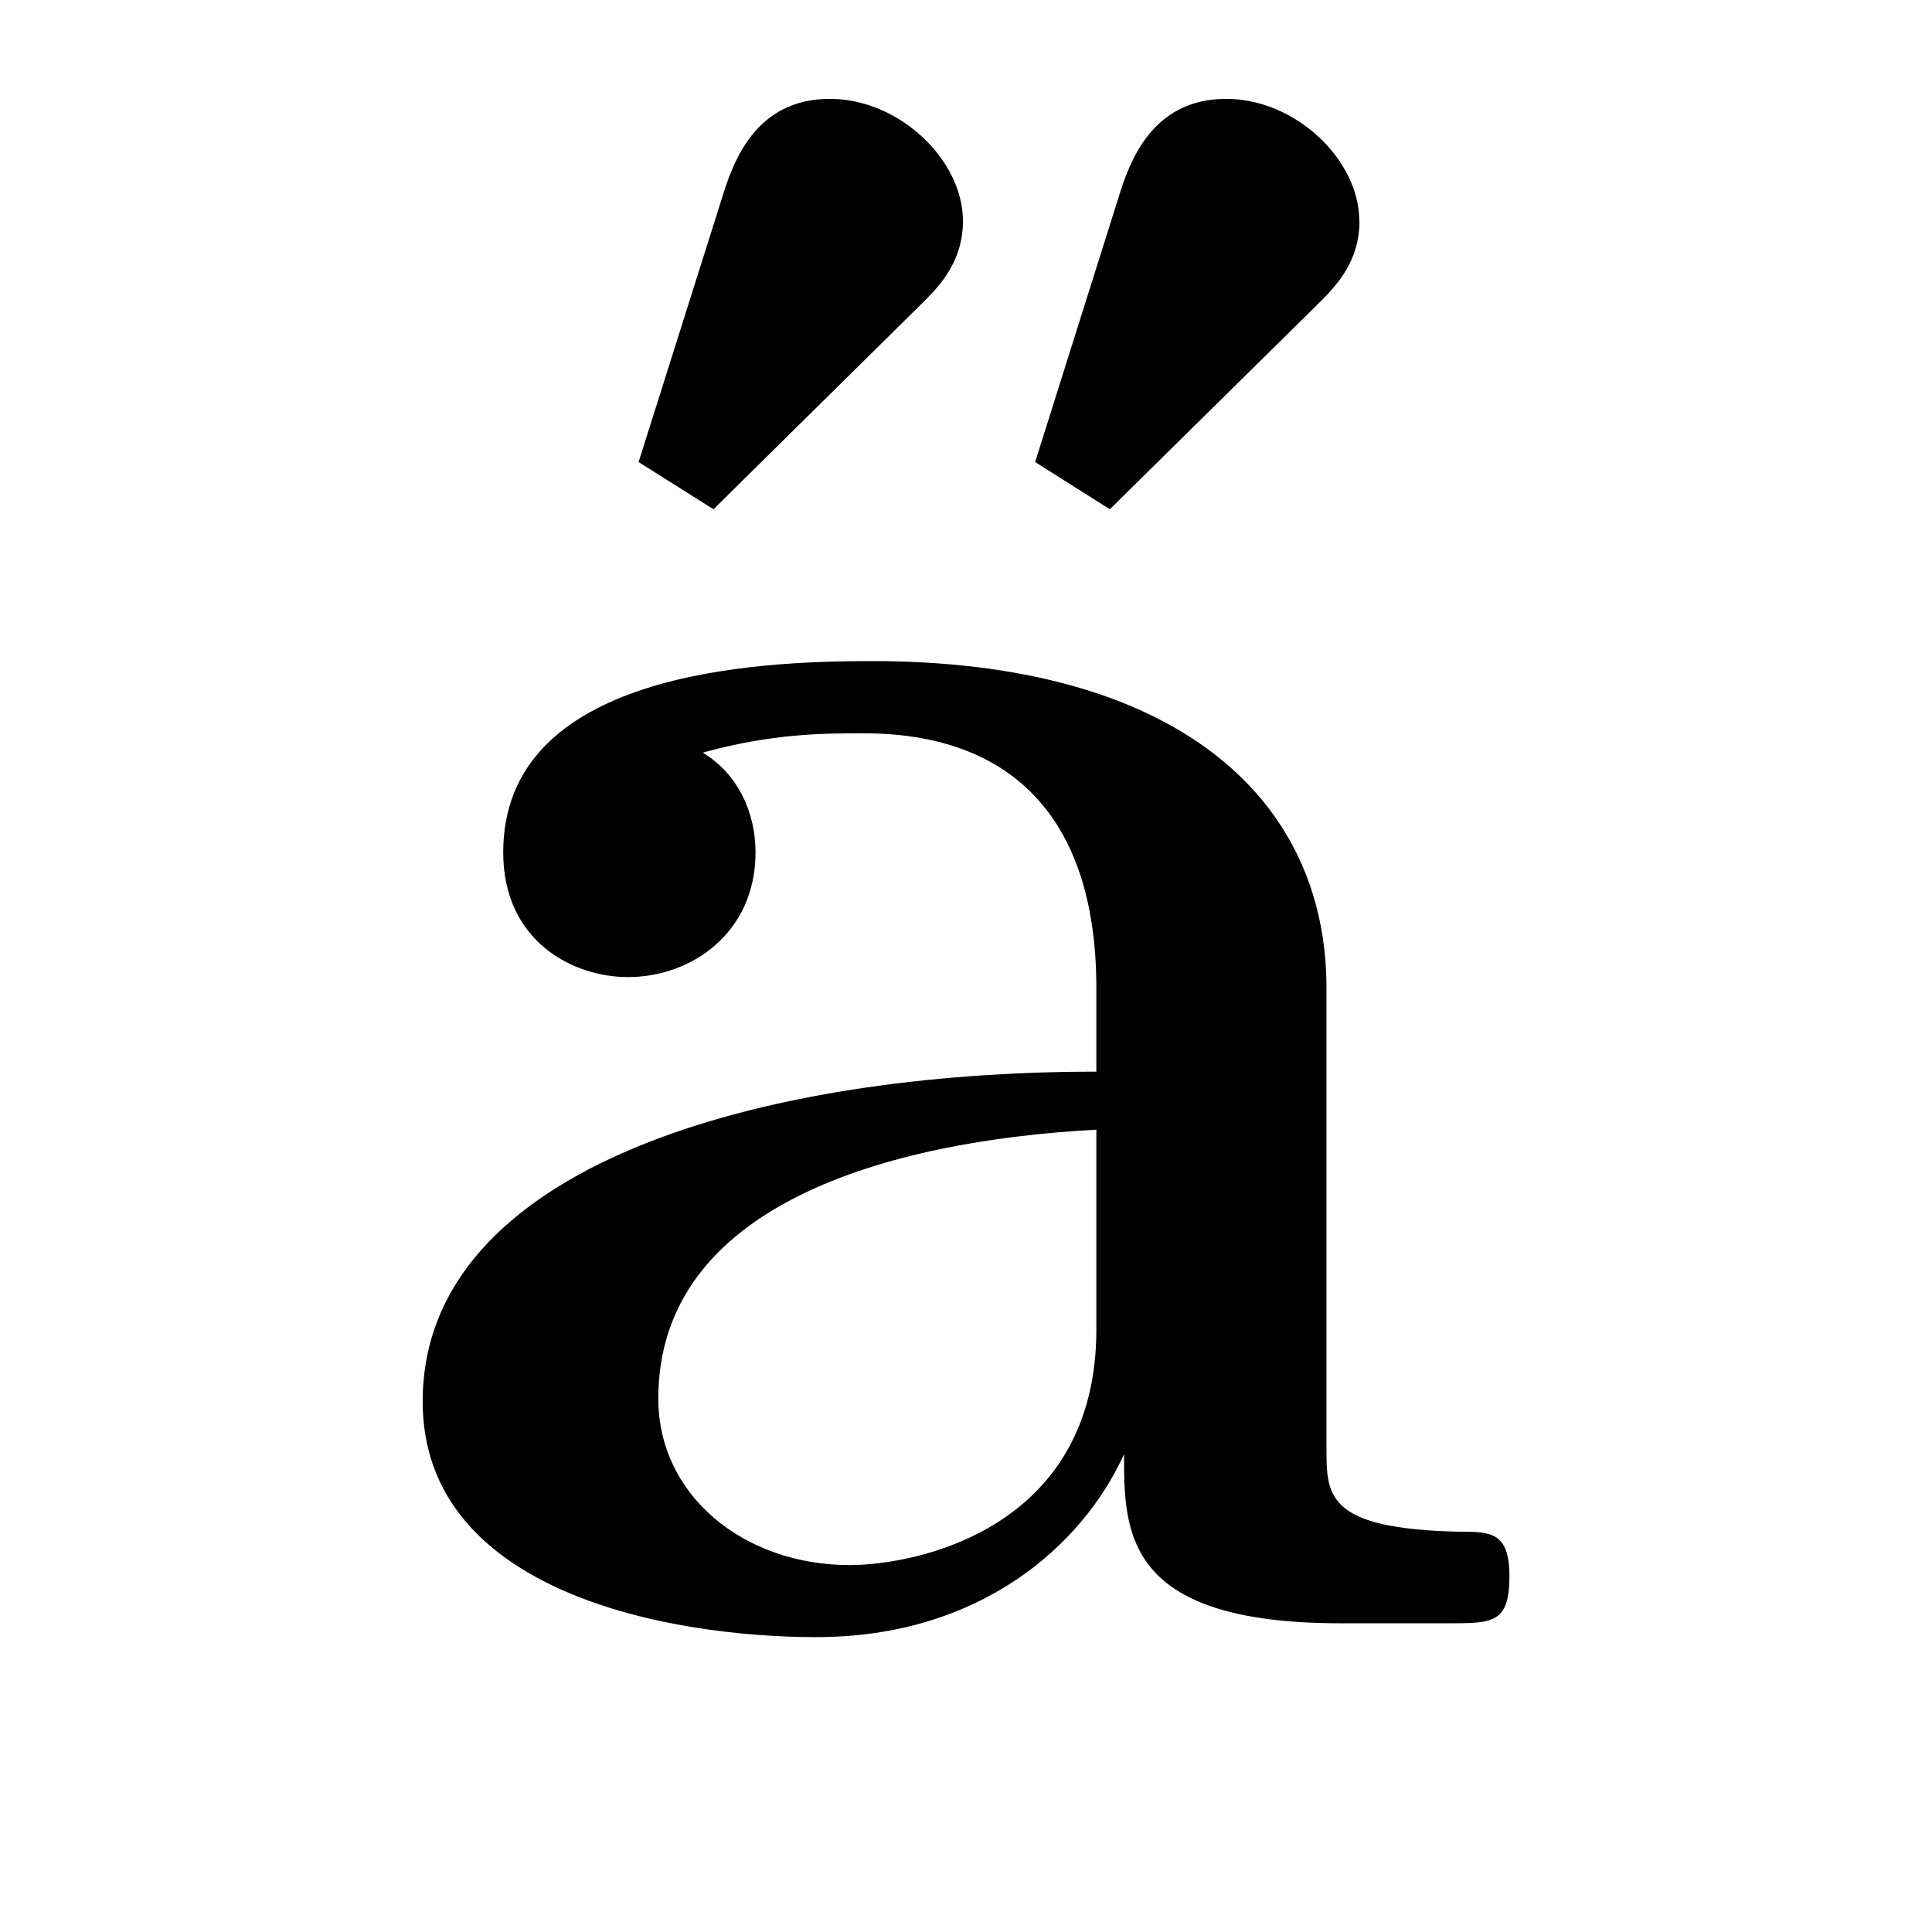
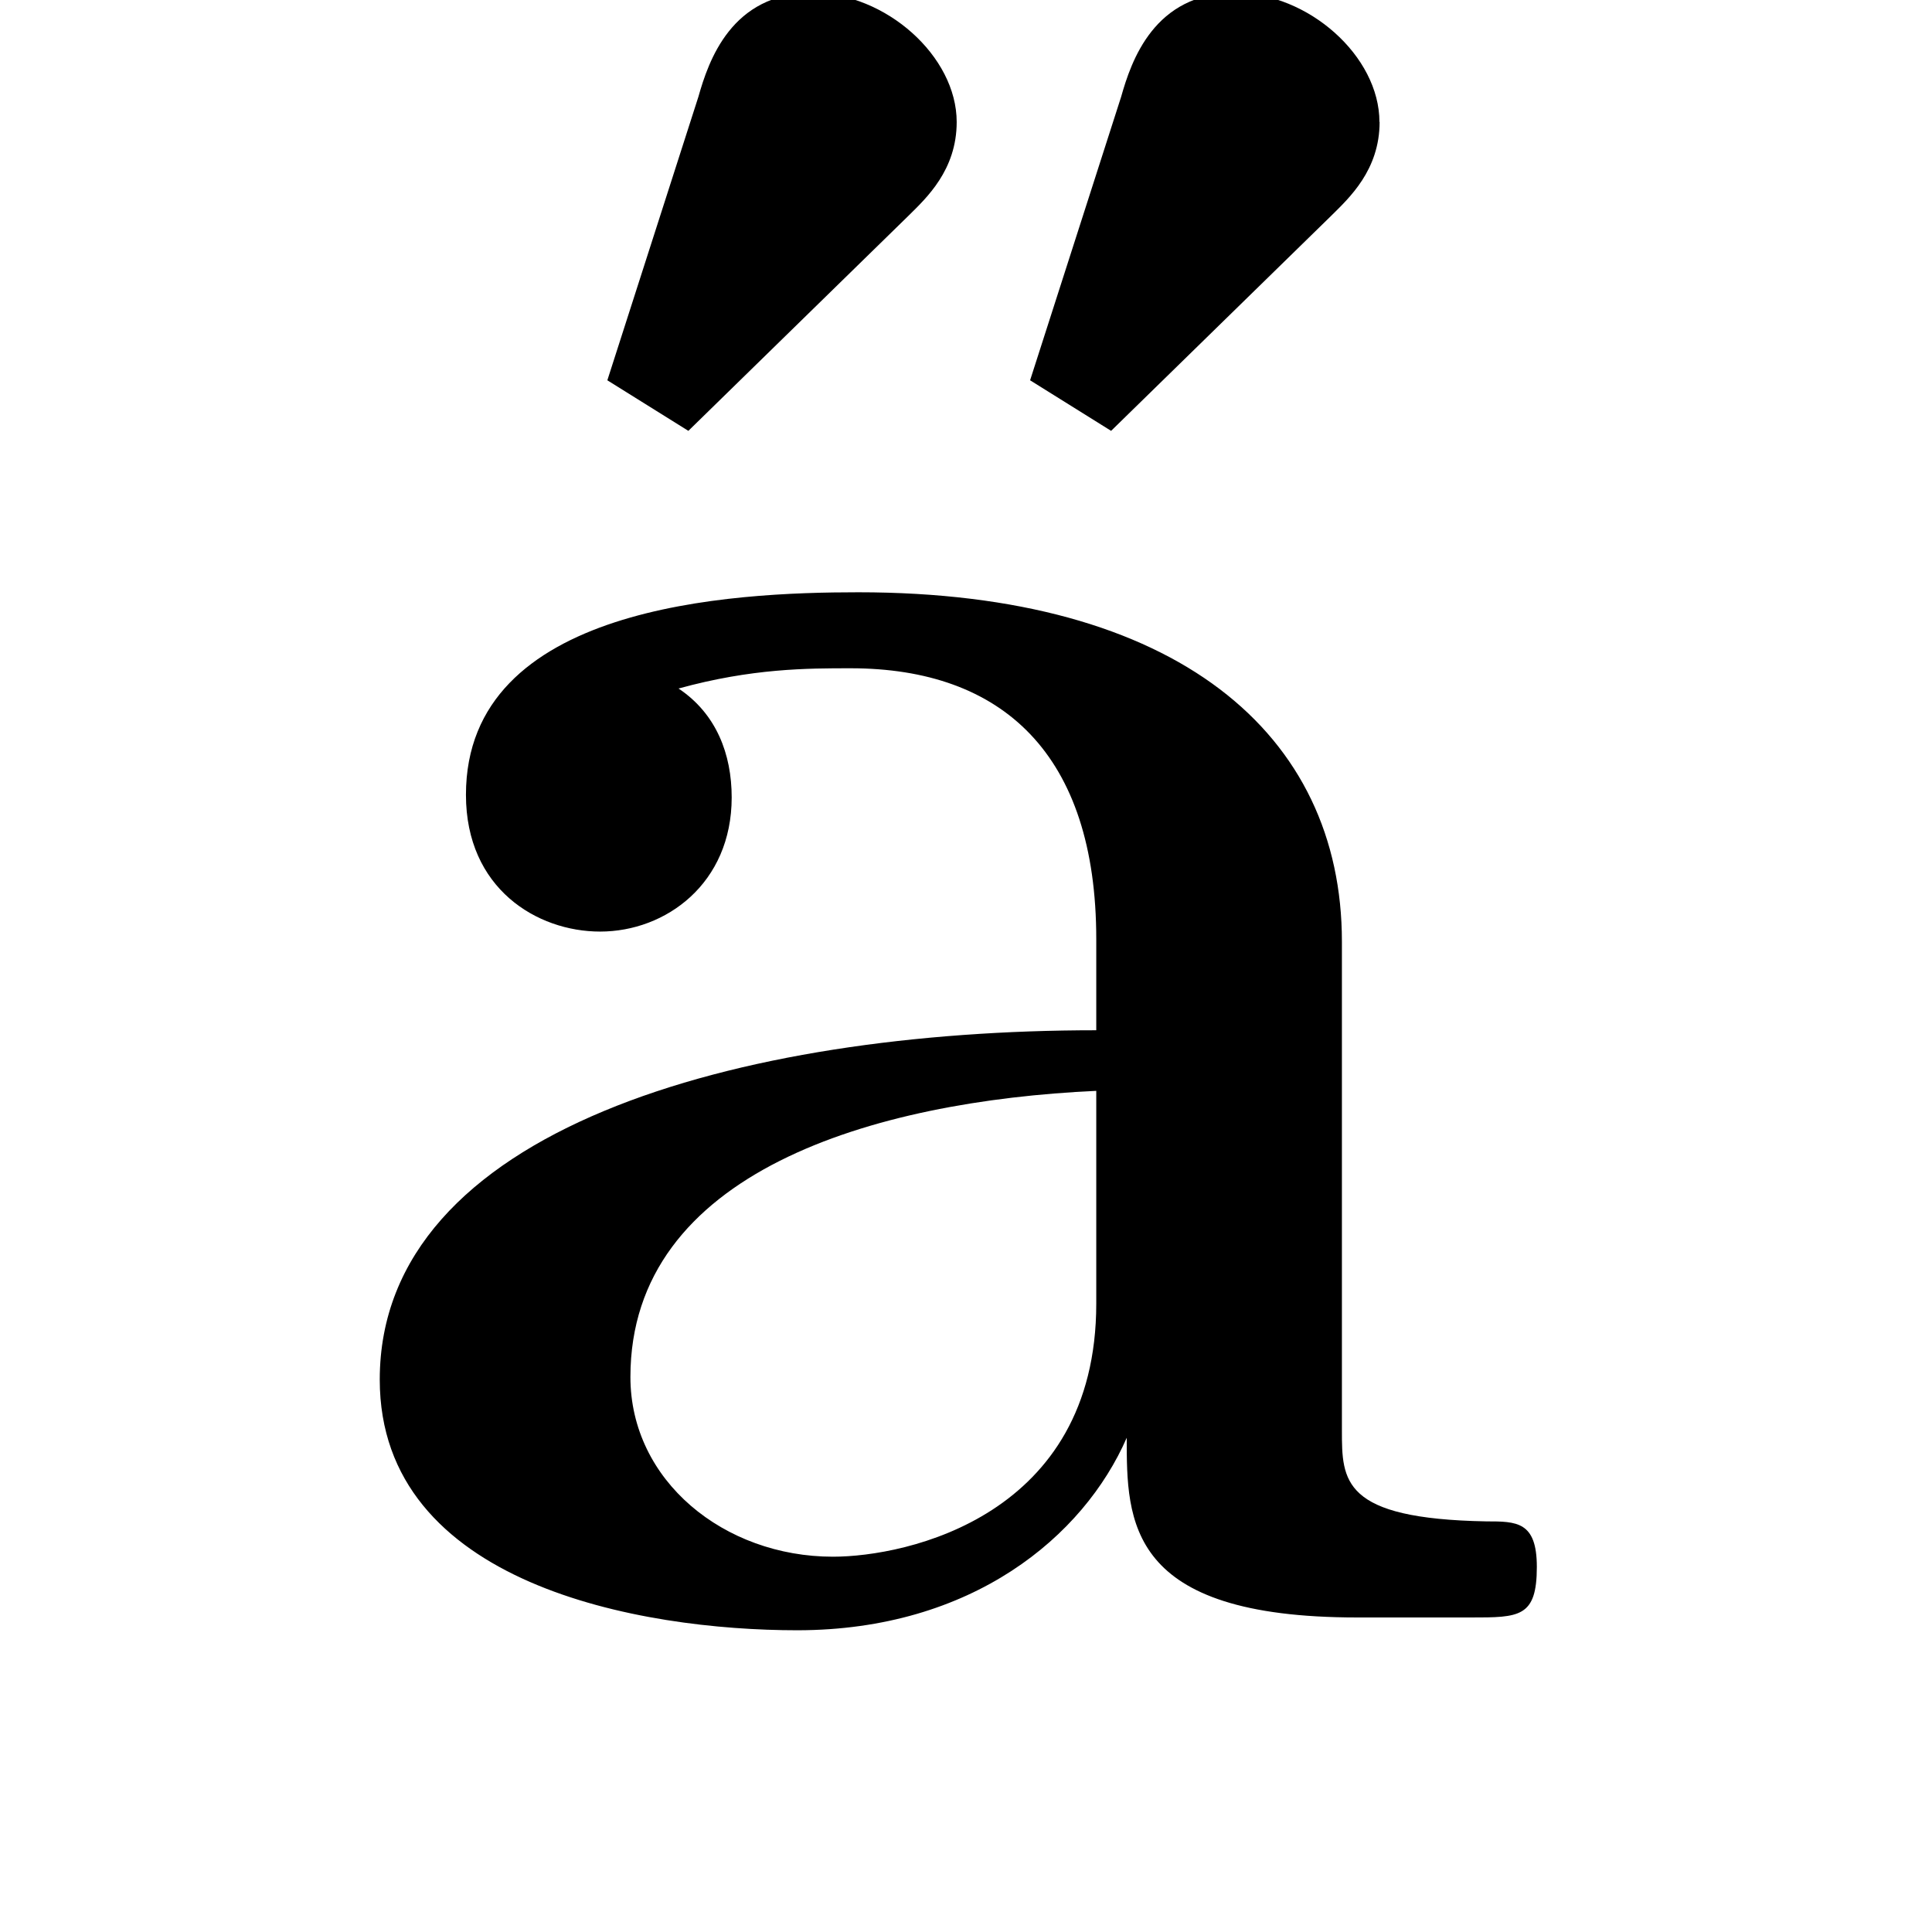
<svg xmlns="http://www.w3.org/2000/svg" width="16" height="16" version="1.1" id="svg10">
  <defs id="defs14" />
  <g color="#000" font-weight="400" font-family="sans-serif" white-space="normal" fill="#474747" id="g8">
    <g id="page1" transform="matrix(1.886464,0,0,1.886464,-106.4631,-108.0383)">
      <g id="use18" style="fill:#000000;fill-opacity:1" transform="matrix(0.5417154,0,0,0.5417154,56.72746,64.32896)">
-         <g transform="matrix(1.469388,0,0,1.469388,-327.5798,-183.1416)" style="fill:#000000;fill-opacity:1" id="g92">
-           <g id="use90" transform="matrix(0.9785441,0,0,0.9785441,224.4706,124.5567)">
-             <path id="path4164" d="m 3.484,-7.734 c 0,-0.344 -0.359,-0.688 -0.75,-0.688 -0.422,0 -0.547,0.359 -0.609,0.562 L 1.656,-6.375 2.078,-6.109 3.234,-7.25 c 0.094,-0.094 0.25,-0.234 0.25,-0.484 z m 2.234,0 c 0,-0.344 -0.359,-0.688 -0.75,-0.688 -0.422,0 -0.547,0.359 -0.609,0.562 L 3.891,-6.375 4.312,-6.109 5.469,-7.25 c 0.094,-0.094 0.25,-0.234 0.25,-0.484 z m 0,0" style="stroke:none" />
+         <g transform="scale(1.333333)" style="fill:rgb(0%, 0%, 0%);fill-opacity:1" id="g240">
+           <g id="use238" transform="matrix(0.9785441,0,0,0.9785441,264.9837,139.1687)">
+             <path id="path862" d="m 6.031,-9.953 c -0.047,1.25 -1.141,1.812 -2,1.812 -0.922,0 -1.969,-0.594 -2.016,-1.812 h -0.469 c 0.047,1.625 1.219,2.641 2.484,2.641 1.203,0 2.422,-0.984 2.469,-2.641 z m 0,0" style="stroke:none" />
          </g>
        </g>
-         <g transform="matrix(1.469388,0,0,1.469388,-327.5798,-183.1416)" style="fill:#000000;fill-opacity:1" id="g96">
-           <g id="use94" transform="matrix(0.9785441,0,0,0.9785441,224.5636,124.7228)">
-             <path id="path4160" d="m 6.469,-0.266 c 0,-0.25 -0.109,-0.25 -0.281,-0.25 -0.75,-0.016 -0.75,-0.203 -0.75,-0.469 v -2.594 c 0,-1.094 -0.875,-1.844 -2.562,-1.844 -0.656,0 -2.078,0.062 -2.078,1.078 0,0.5 0.391,0.703 0.703,0.703 0.359,0 0.719,-0.25 0.719,-0.703 0,-0.219 -0.094,-0.438 -0.297,-0.562 0.391,-0.109 0.688,-0.109 0.906,-0.109 0.812,0 1.312,0.453 1.312,1.438 v 0.469 c -1.891,0 -3.797,0.531 -3.797,1.859 0,1.078 1.391,1.328 2.219,1.328 0.922,0 1.5,-0.516 1.734,-1.031 0,0.438 0,0.953 1.219,0.953 H 6.125 c 0.25,0 0.344,0 0.344,-0.266 z M 4.141,-1.656 c 0,1.125 -1.016,1.328 -1.391,1.328 -0.594,0 -1.078,-0.391 -1.078,-0.938 0,-1.094 1.297,-1.453 2.469,-1.516 z m 0,0" style="stroke:none" />
+         <g transform="scale(1.333333)" style="fill:rgb(0%, 0%, 0%);fill-opacity:1" id="g244">
+           <g id="use242" transform="matrix(0.9785441,0,0,0.9785441,265.12,139.1687)">
+             <path id="path858" d="M 6.594,-4.281 C 6.594,-5.609 5.547,-6.5 3.531,-6.5 c -0.812,0 -2.5,0.078 -2.5,1.281 0,0.594 0.453,0.859 0.844,0.859 0.438,0 0.844,-0.297 0.844,-0.844 0,-0.281 -0.094,-0.531 -0.344,-0.688 0.484,-0.141 0.828,-0.141 1.094,-0.141 0.984,0 1.562,0.547 1.562,1.734 v 0.562 c -2.266,0 -4.547,0.641 -4.547,2.234 0,1.297 1.672,1.594 2.656,1.594 1.109,0 1.812,-0.609 2.094,-1.234 0,0.531 0,1.141 1.453,1.141 h 0.734 c 0.297,0 0.406,0 0.406,-0.312 0,-0.297 -0.125,-0.297 -0.328,-0.297 C 6.594,-0.625 6.594,-0.859 6.594,-1.188 Z M 5.031,-2 c 0,1.359 -1.203,1.609 -1.656,1.609 -0.703,0 -1.297,-0.469 -1.297,-1.125 0,-1.312 1.547,-1.75 2.953,-1.828 z m 0,0" style="stroke:none" />
+           </g>
+         </g>
+         <g transform="scale(1.333333)" style="fill:rgb(0%, 0%, 0%);fill-opacity:1" id="g188">
+           <g id="use186" transform="matrix(0.9785441,0,0,0.9785441,128.2573,139.1687)">
+             <path id="path1141" d="M 6.594,-4.281 C 6.594,-5.609 5.547,-6.5 3.531,-6.5 c -0.812,0 -2.5,0.078 -2.5,1.281 0,0.594 0.453,0.859 0.844,0.859 0.438,0 0.844,-0.297 0.844,-0.844 0,-0.281 -0.094,-0.531 -0.344,-0.688 0.484,-0.141 0.828,-0.141 1.094,-0.141 0.984,0 1.562,0.547 1.562,1.734 v 0.562 c -2.266,0 -4.547,0.641 -4.547,2.234 0,1.297 1.672,1.594 2.656,1.594 1.109,0 1.812,-0.609 2.094,-1.234 0,0.531 0,1.141 1.453,1.141 h 0.734 c 0.297,0 0.406,0 0.406,-0.312 0,-0.297 -0.125,-0.297 -0.328,-0.297 C 6.594,-0.625 6.594,-0.859 6.594,-1.188 Z M 5.031,-2 c 0,1.359 -1.203,1.609 -1.656,1.609 -0.703,0 -1.297,-0.469 -1.297,-1.125 0,-1.312 1.547,-1.75 2.953,-1.828 z m 0,0" style="stroke:none" />
+           </g>
+         </g>
+         <g transform="scale(1.333333)" style="fill:rgb(0%, 0%, 0%);fill-opacity:1" id="g140">
+           <g id="use138" transform="matrix(0.9785441,0,0,0.9785441,163.7403,124.7228)">
+             <path id="path1155" d="m 7.547,-0.312 c 0,-0.281 -0.125,-0.281 -0.312,-0.281 -0.891,-0.016 -0.891,-0.25 -0.891,-0.562 v -3.016 c 0,-1.281 -1.016,-2.156 -2.984,-2.156 -0.781,0 -2.422,0.078 -2.422,1.25 0,0.578 0.438,0.844 0.828,0.844 0.406,0 0.812,-0.297 0.812,-0.828 0,-0.266 -0.094,-0.516 -0.328,-0.672 0.453,-0.125 0.797,-0.125 1.062,-0.125 0.938,0 1.516,0.531 1.516,1.672 v 0.562 c -2.203,0 -4.422,0.609 -4.422,2.156 0,1.266 1.609,1.547 2.578,1.547 C 4.062,0.078 4.75,-0.5 5.016,-1.109 5.016,-0.594 5.016,0 6.438,0 h 0.703 c 0.297,0 0.406,0 0.406,-0.312 z m -2.719,-1.625 c 0,1.312 -1.172,1.562 -1.625,1.562 -0.672,0 -1.25,-0.469 -1.25,-1.109 0,-1.266 1.5,-1.703 2.875,-1.766 z M 3.062,-8.484 C 3.062,-9 2.625,-9.391 2.156,-9.391 c -0.531,0 -0.922,0.422 -0.922,0.906 0,0.516 0.422,0.906 0.906,0.906 C 2.656,-7.578 3.062,-8 3.062,-8.484 Z m 3.312,0 C 6.375,-9 5.938,-9.391 5.469,-9.391 c -0.516,0 -0.906,0.422 -0.906,0.906 0,0.516 0.422,0.906 0.891,0.906 C 5.969,-7.578 6.375,-8 6.375,-8.484 Z m 0,0" style="stroke:none" />
+           </g>
+         </g>
+         <g transform="matrix(1.341899,0,0,1.341899,-313.0241,-167.2879)" style="fill:#000000;fill-opacity:1" id="g176">
+           <g id="use174" transform="matrix(0.9785441,0,0,0.9785441,234.6546,124.5288)">
+             <path id="path1668" d="m 4.078,-9.031 c 0,-0.406 -0.438,-0.797 -0.891,-0.797 -0.5,0 -0.641,0.422 -0.703,0.641 l -0.562,1.75 0.5,0.312 1.359,-1.328 C 3.891,-8.562 4.078,-8.734 4.078,-9.031 Z m 2.609,0 c 0,-0.406 -0.438,-0.797 -0.891,-0.797 -0.5,0 -0.641,0.422 -0.703,0.641 l -0.562,1.75 0.5,0.312 1.359,-1.328 C 6.5,-8.562 6.688,-8.734 6.688,-9.031 Z m 0,0" style="stroke:none" />
+           </g>
+         </g>
+         <g transform="matrix(1.341899,0,0,1.341899,-313.0241,-167.2879)" style="fill:#000000;fill-opacity:1" id="g180">
+           <g id="use178" transform="matrix(0.9785441,0,0,0.9785441,234.7636,124.7228)">
+             <path id="path1664" d="m 7.547,-0.312 c 0,-0.281 -0.125,-0.281 -0.312,-0.281 -0.891,-0.016 -0.891,-0.25 -0.891,-0.562 v -3.016 c 0,-1.281 -1.016,-2.156 -2.984,-2.156 -0.781,0 -2.422,0.078 -2.422,1.25 0,0.578 0.438,0.844 0.828,0.844 0.406,0 0.812,-0.297 0.812,-0.828 0,-0.266 -0.094,-0.516 -0.328,-0.672 0.453,-0.125 0.797,-0.125 1.062,-0.125 0.938,0 1.516,0.531 1.516,1.672 v 0.562 c -2.203,0 -4.422,0.609 -4.422,2.156 0,1.266 1.609,1.547 2.578,1.547 C 4.062,0.078 4.75,-0.5 5.016,-1.109 5.016,-0.594 5.016,0 6.438,0 h 0.703 c 0.297,0 0.406,0 0.406,-0.312 z m -2.719,-1.625 c 0,1.312 -1.172,1.562 -1.625,1.562 -0.672,0 -1.25,-0.469 -1.25,-1.109 0,-1.266 1.5,-1.703 2.875,-1.766 z m 0,0" style="stroke:none" />
          </g>
        </g>
      </g>
    </g>
  </g>
</svg>
